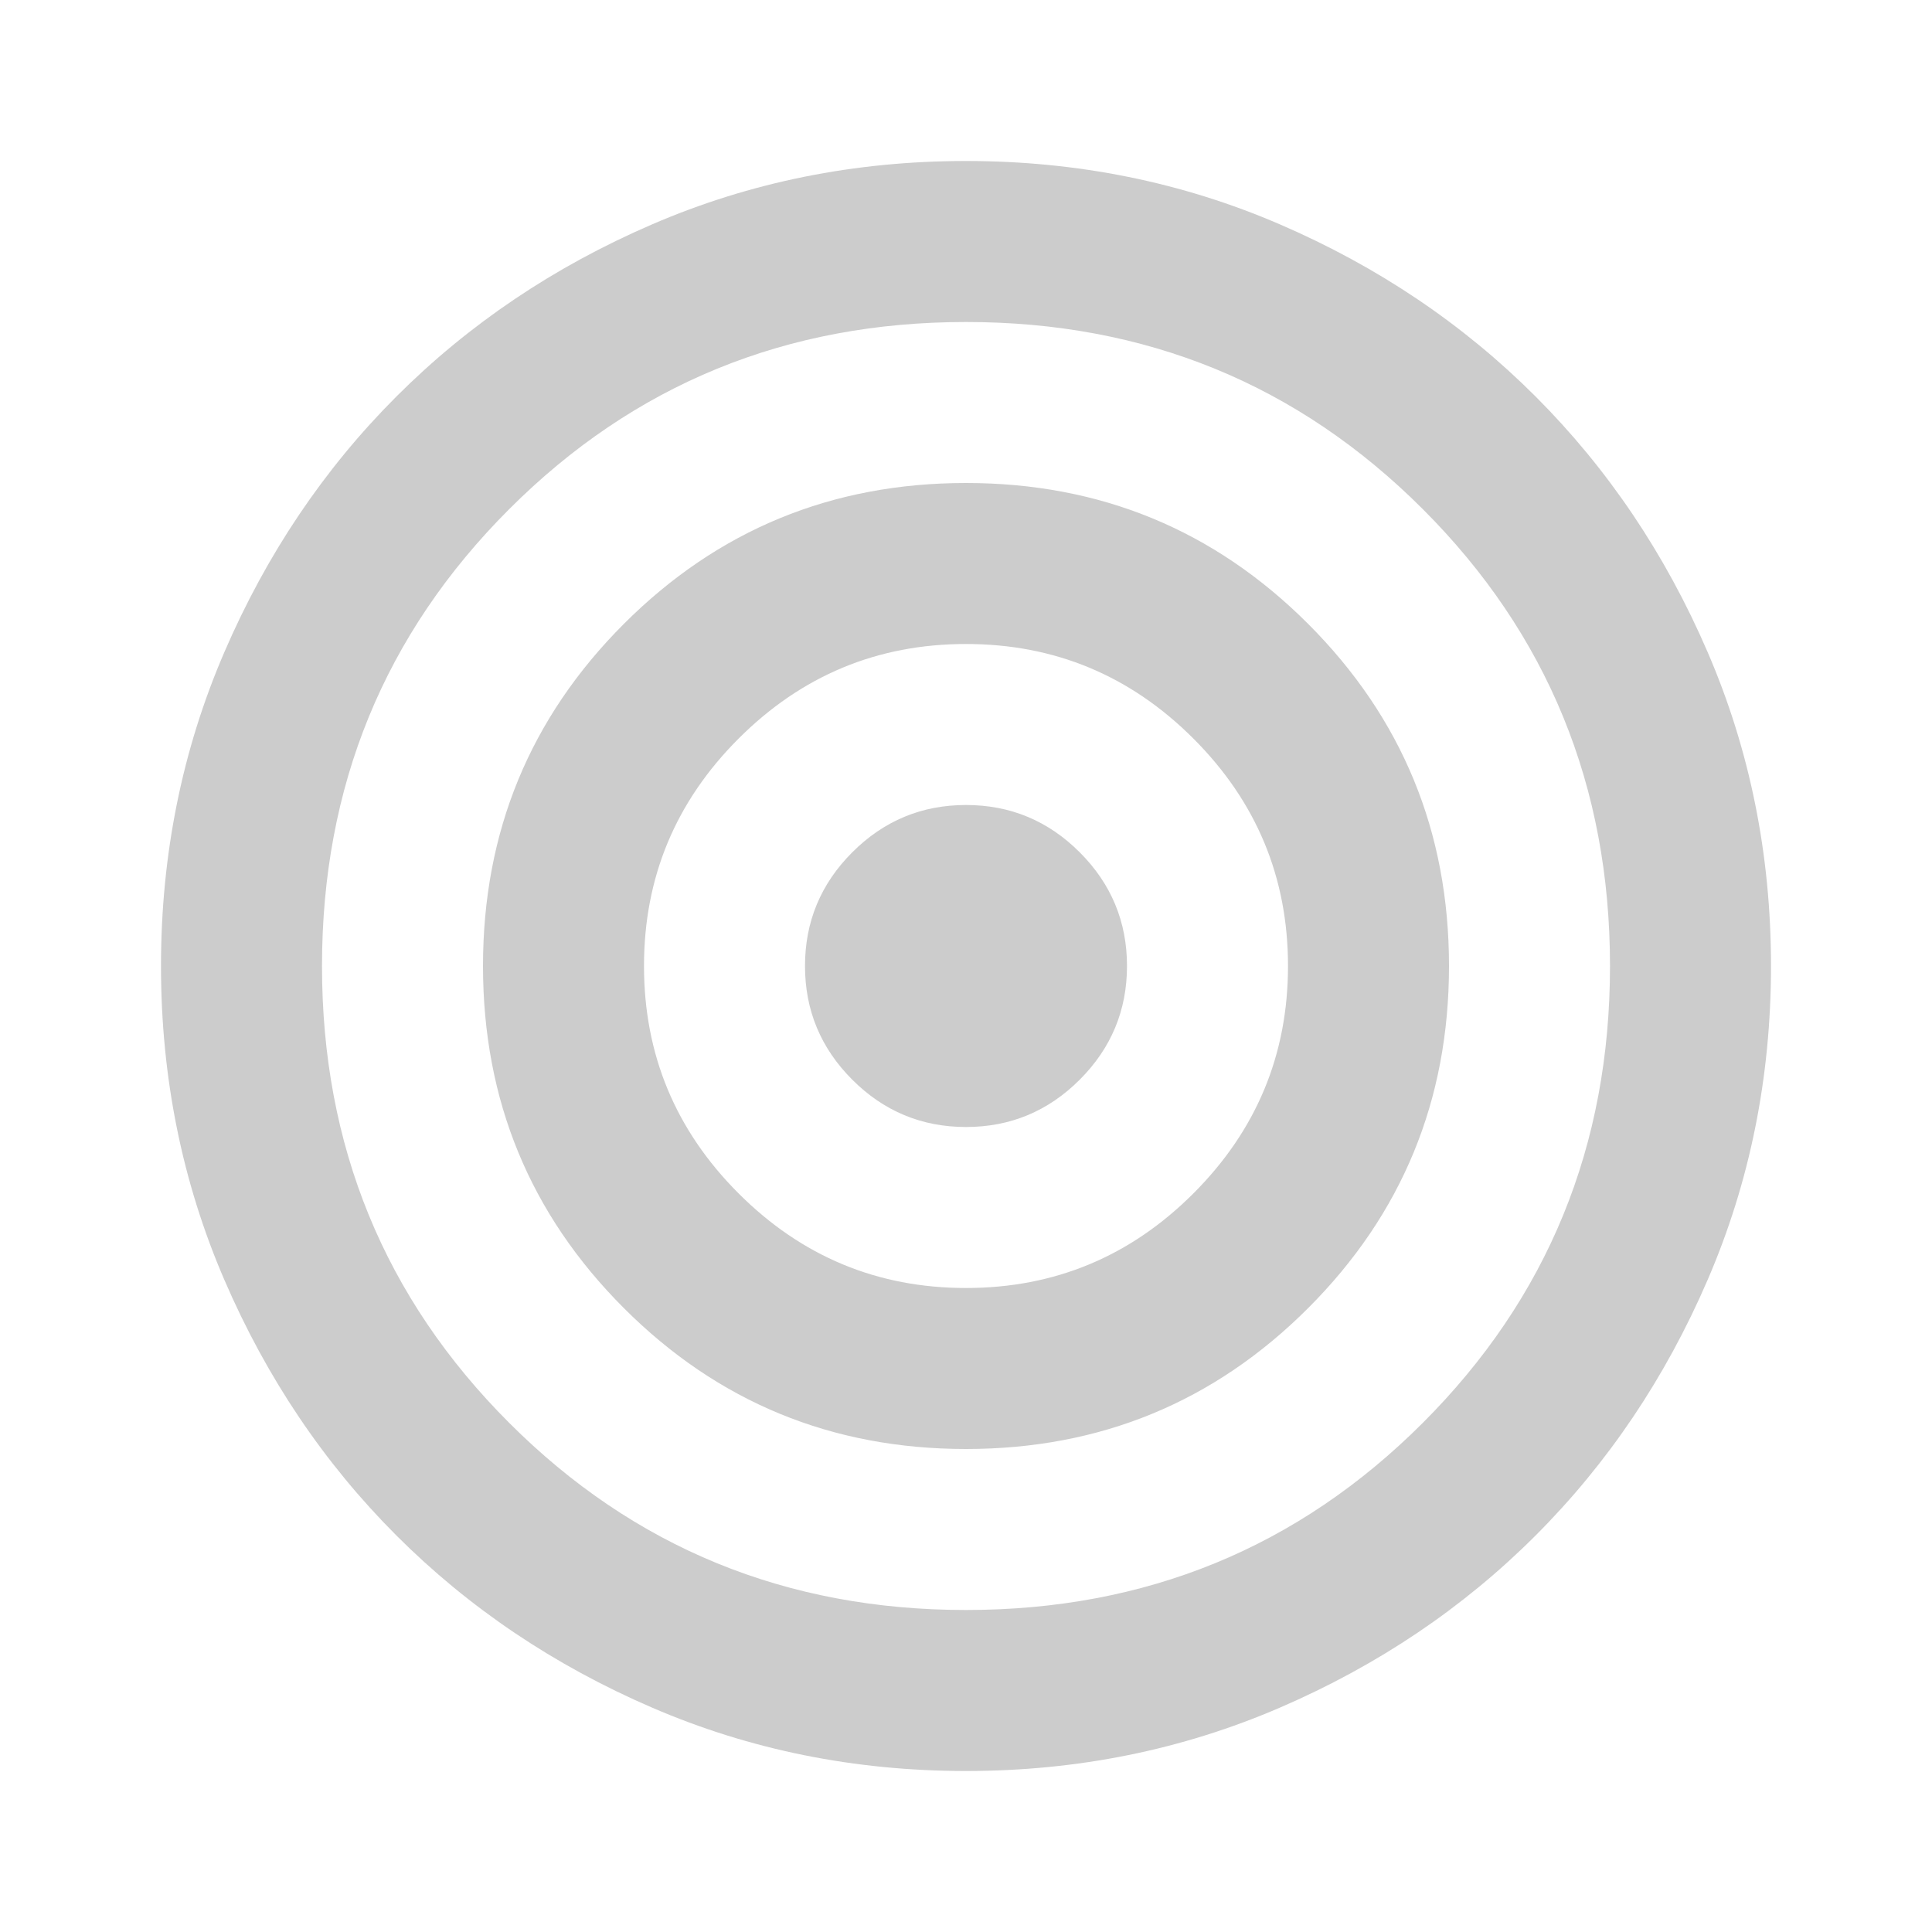
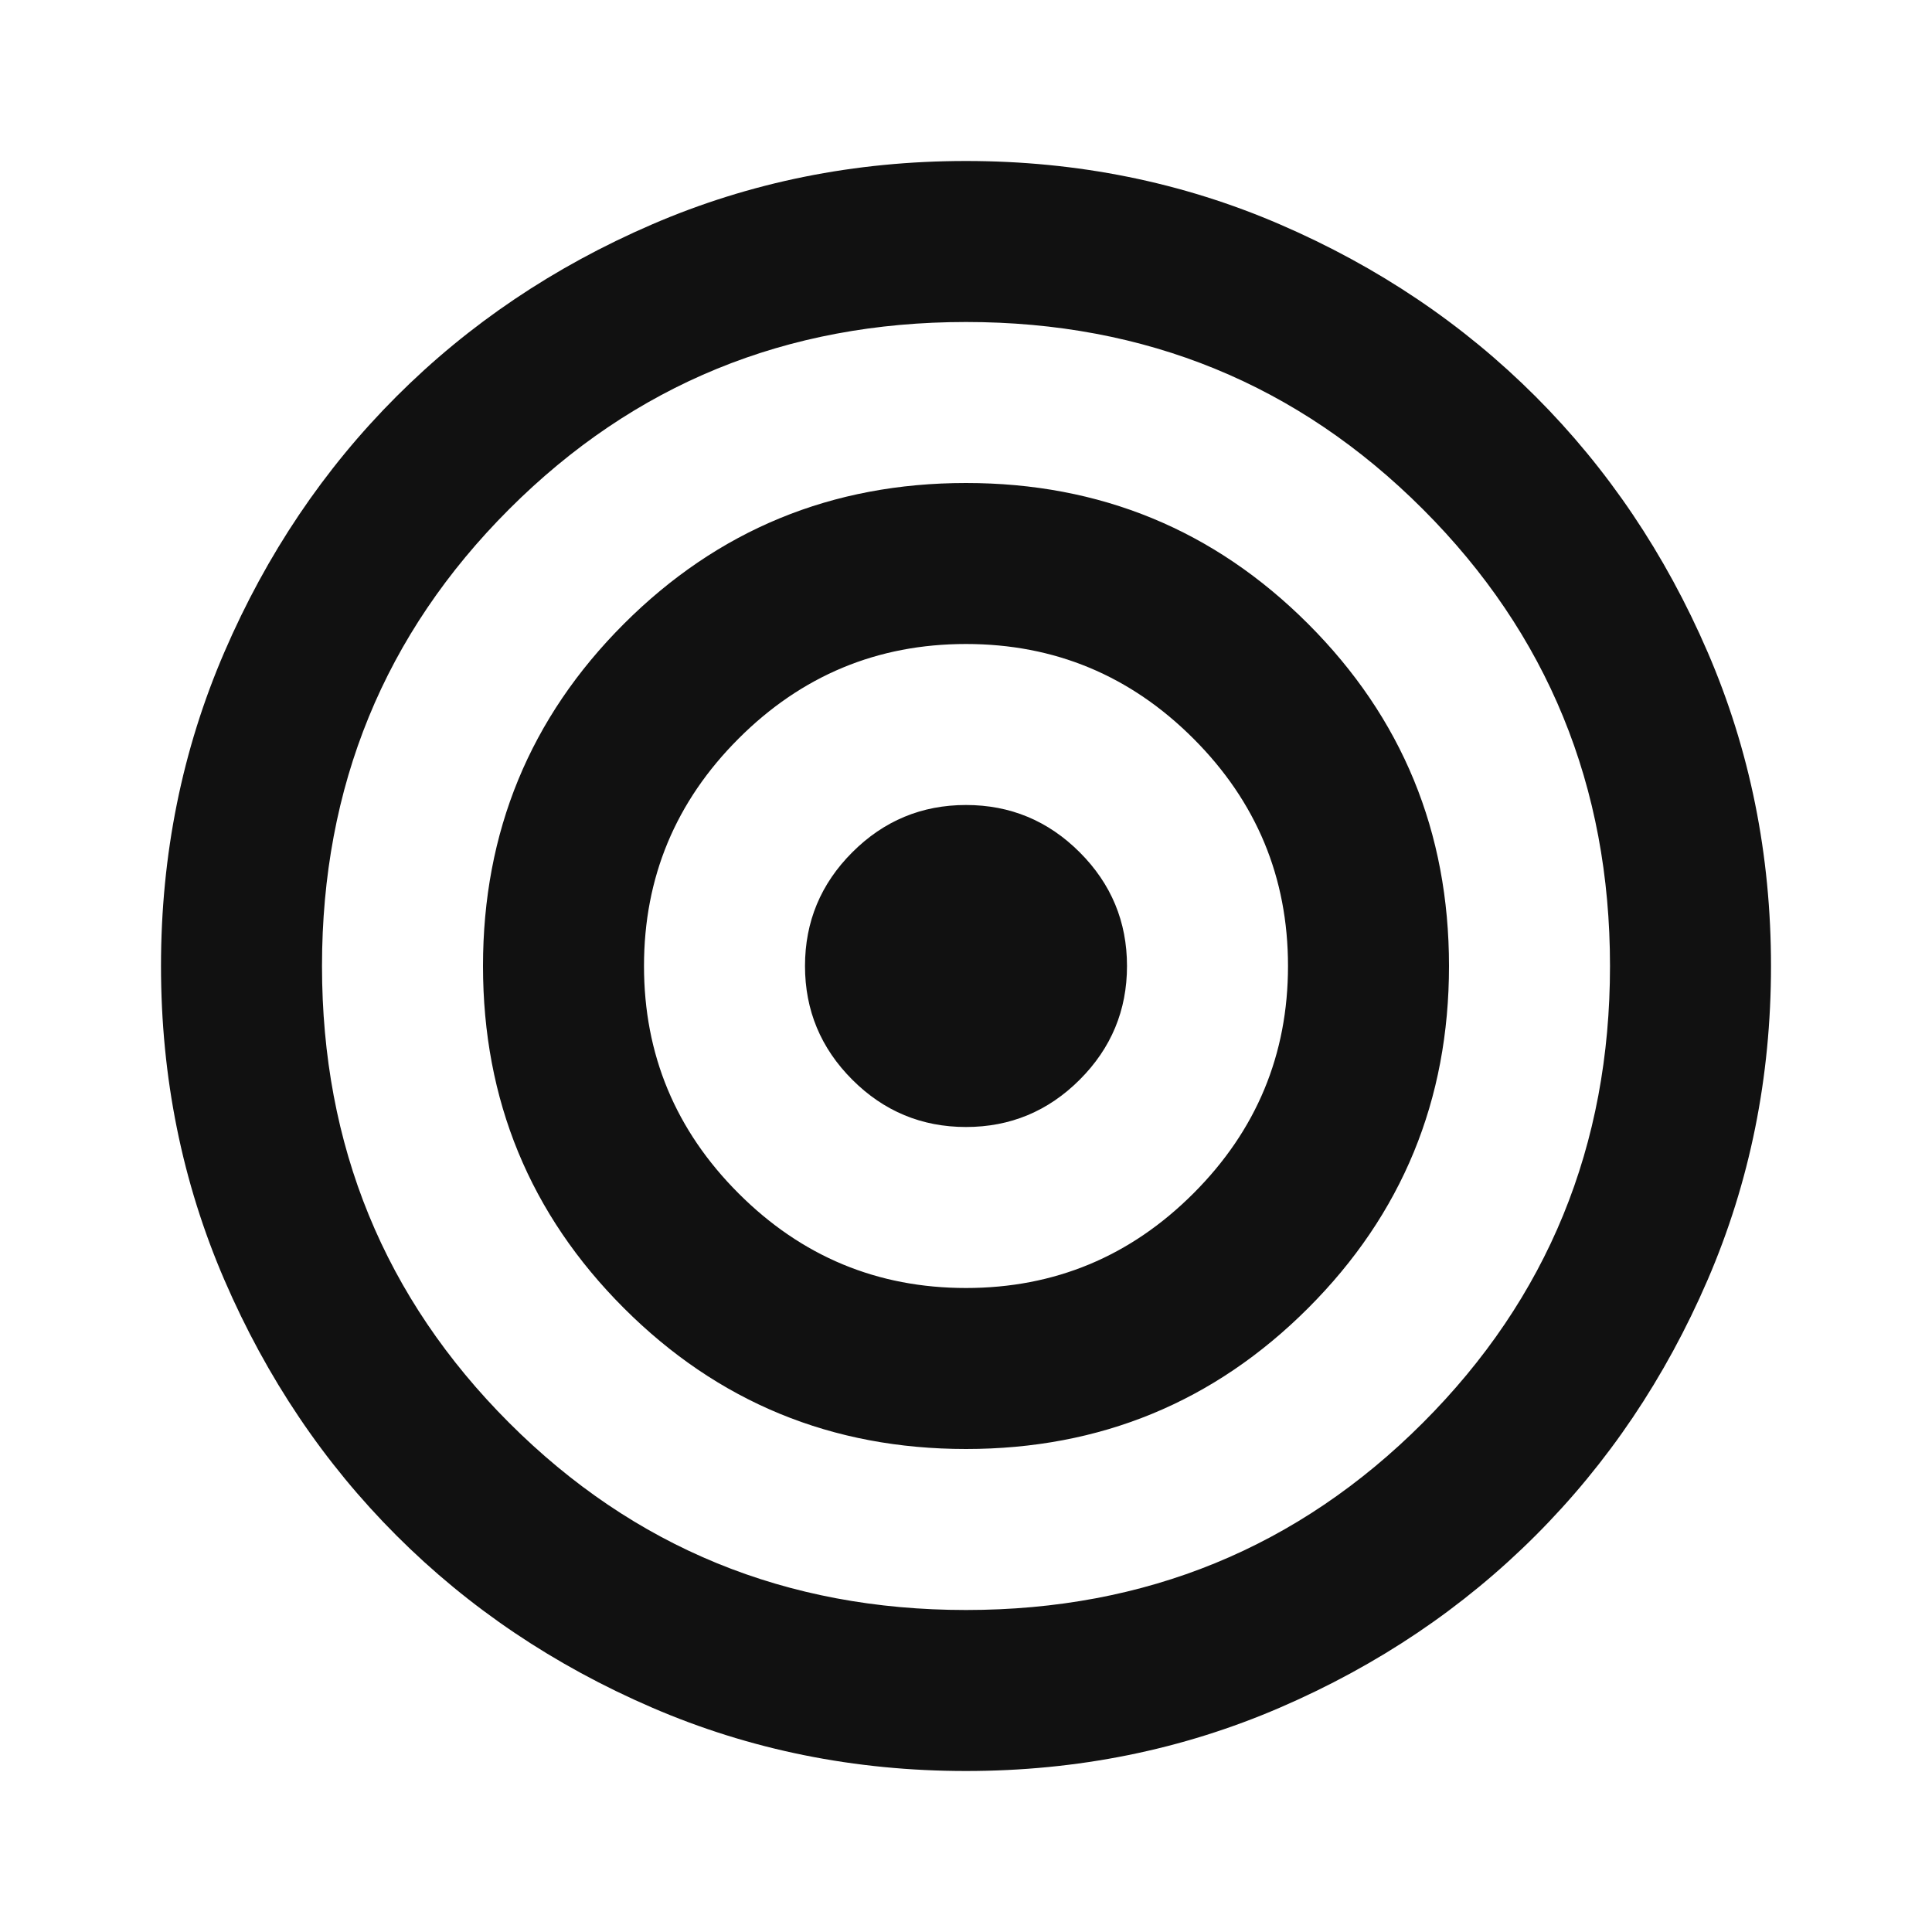
- <svg xmlns="http://www.w3.org/2000/svg" height="24px" viewBox="0 -960 960 960" width="24px" fill="#ccc">
+ <svg xmlns="http://www.w3.org/2000/svg" height="24px" viewBox="0 -960 960 960" width="24px" fill="#111">
  <path d="M324-111.5Q251-143 197-197t-85.5-127Q80-397 80-480t31.5-156Q143-709 197-763t127-85.5Q397-880 480-880t156 31.5Q709-817 763-763t85.5 127Q880-563 880-480t-31.5 156Q817-251 763-197t-127 85.5Q563-80 480-80t-156-31.5ZM707-253q93-93 93-227t-93-227q-93-93-227-93t-227 93q-93 93-93 227t93 227q93 93 227 93t227-93Zm-397-57q-70-70-70-170t70-170q70-70 170-70t170 70q70 70 70 170t-70 170q-70 70-170 70t-170-70Zm283-57q47-47 47-113t-47-113q-47-47-113-47t-113 47q-47 47-47 113t47 113q47 47 113 47t113-47Zm-169.5-56.5Q400-447 400-480t23.5-56.5Q447-560 480-560t56.5 23.5Q560-513 560-480t-23.5 56.5Q513-400 480-400t-56.5-23.5Z" />
</svg>
